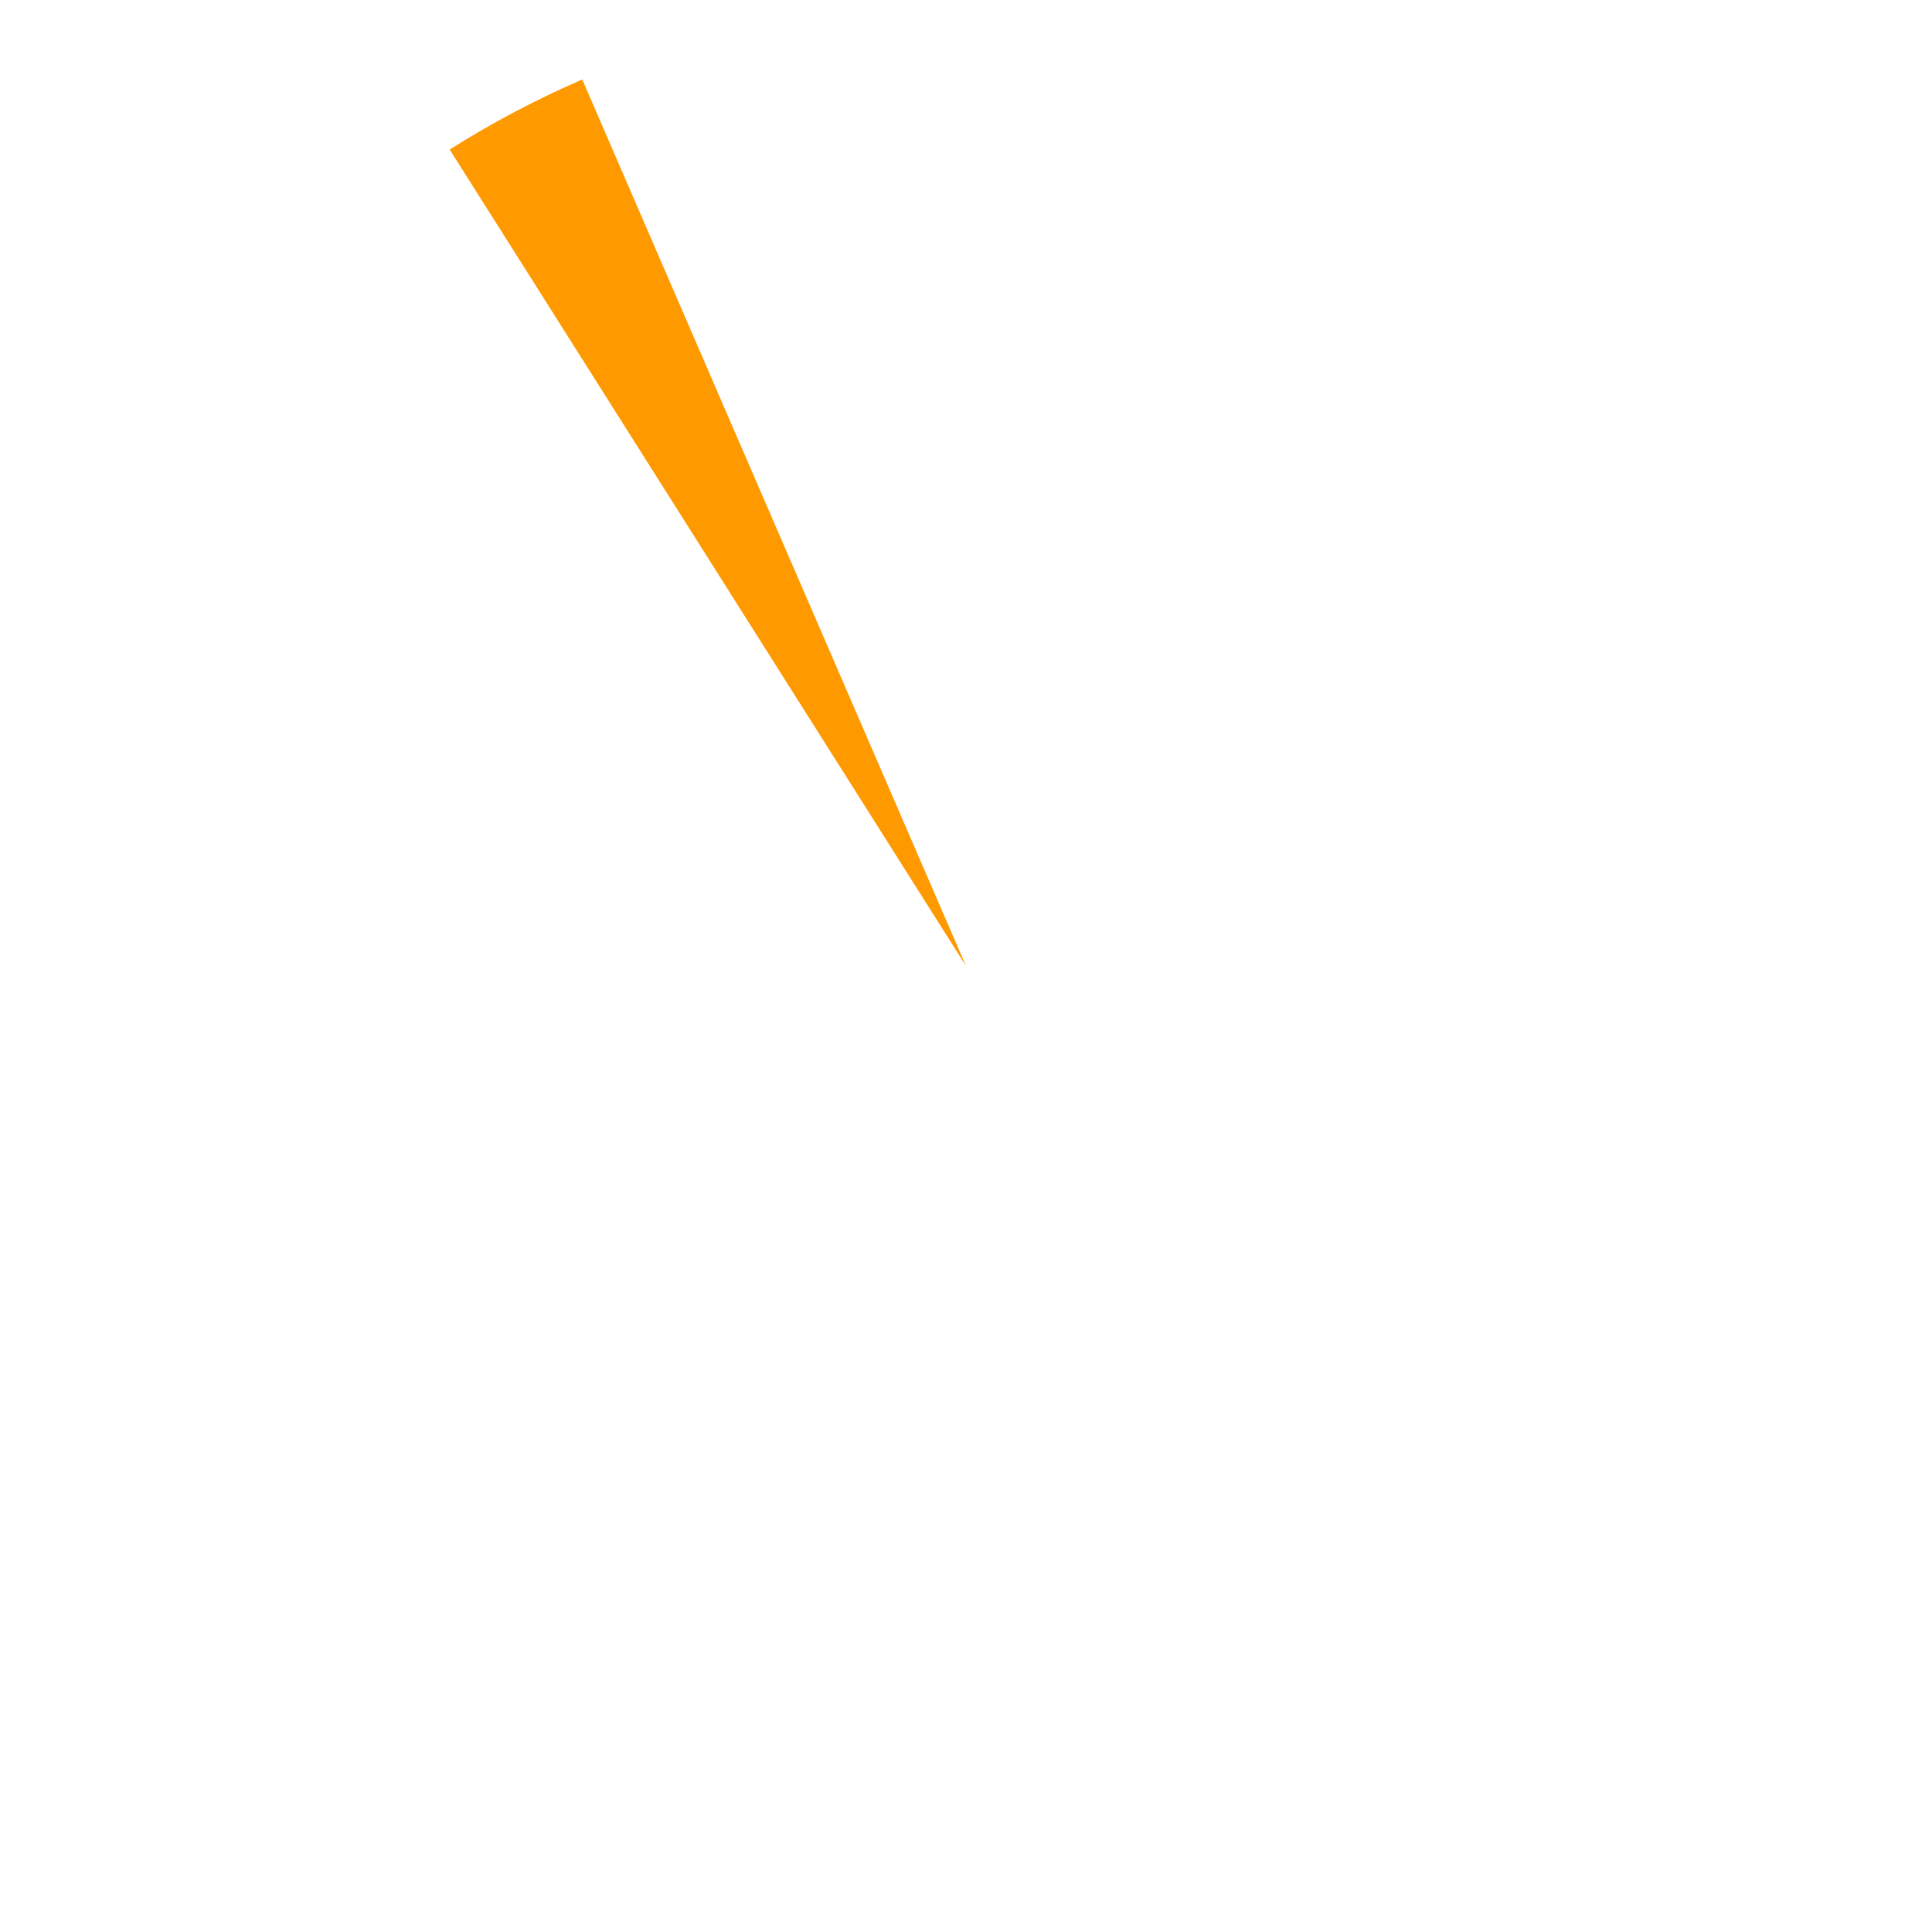
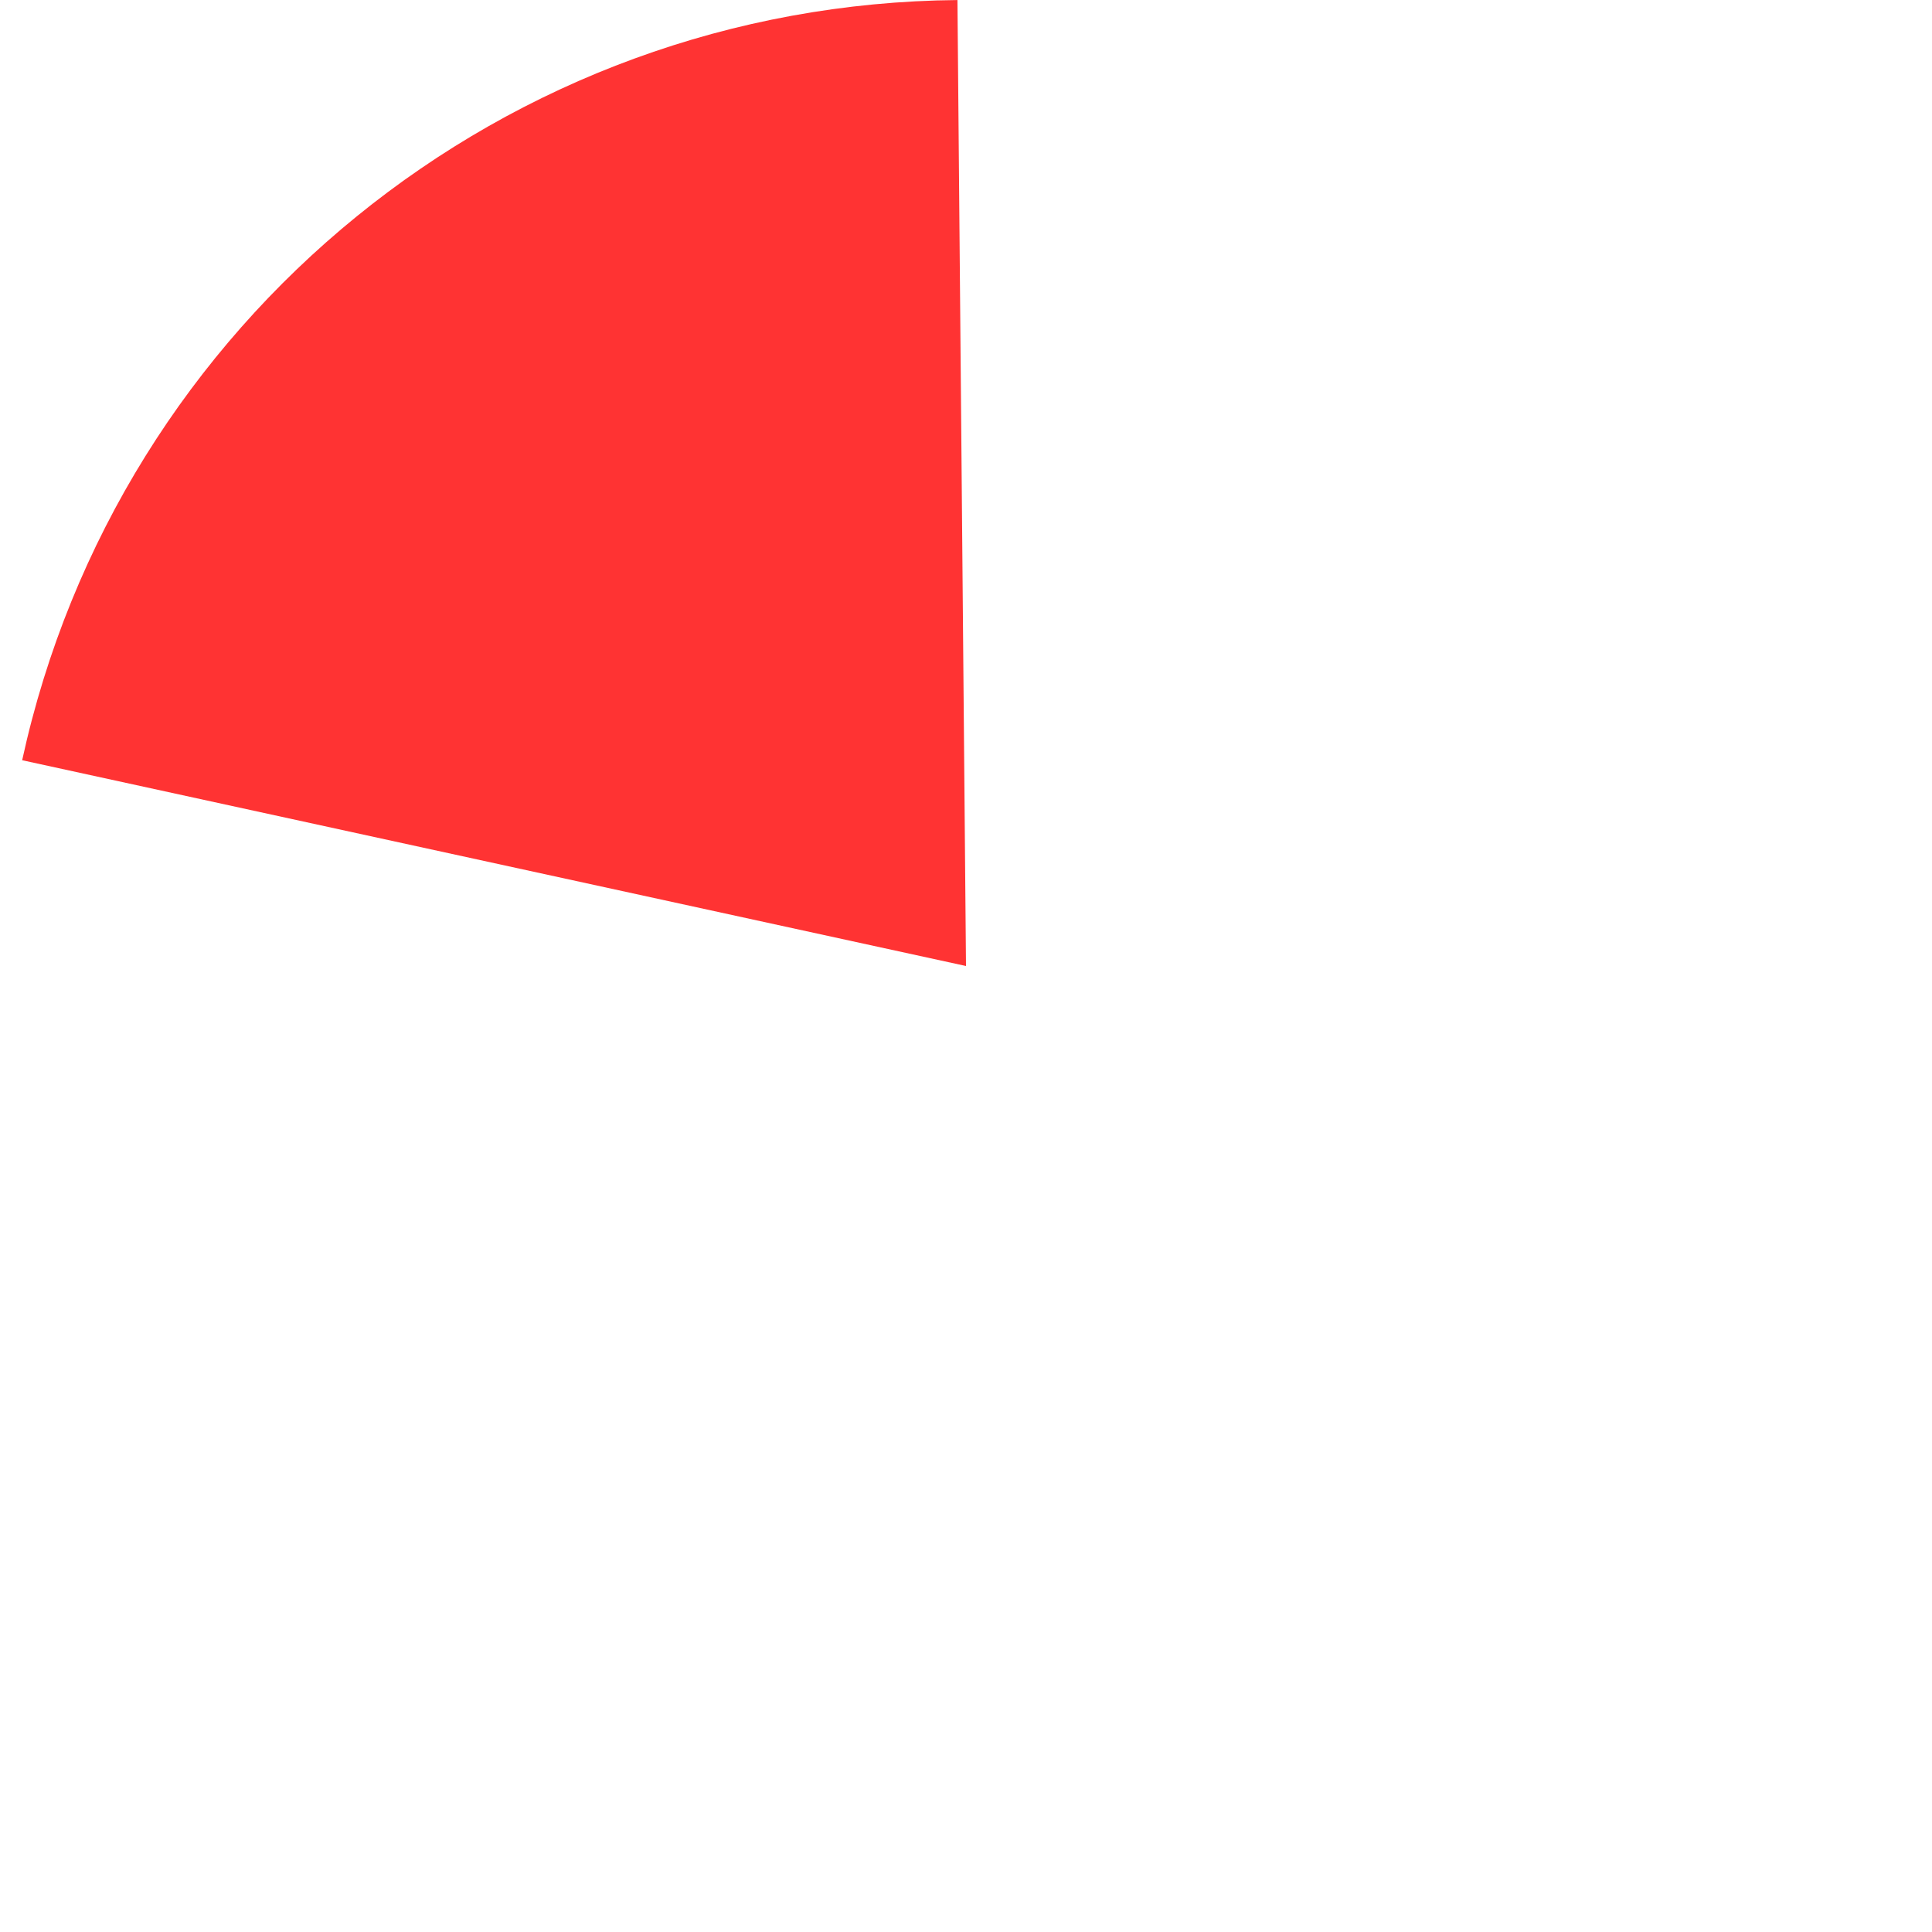
- <svg xmlns="http://www.w3.org/2000/svg" version="1.1" width="273px" height="273px">
-   <g transform="matrix(1 0 0 1 3 3 )">
-     <path d="M 79.275 8.233  L 133.5 133.5  L 60.545 18.132  C 66.522 14.352  72.785 11.042  79.275 8.233  Z " fill-rule="nonzero" fill="#ff9900" stroke="none" />
+ <svg xmlns="http://www.w3.org/2000/svg" version="1.1" width="180px" height="180px">
+   <g transform="matrix(1 0 0 1 -771 -555 )">
+     <path d="M 860.203 555.004  L 861 645  L 773.065 625.829  C 782.016 584.774  818.185 555.375  860.203 555.004  Z " fill-rule="nonzero" fill="#ff3333" stroke="none" />
  </g>
</svg>
